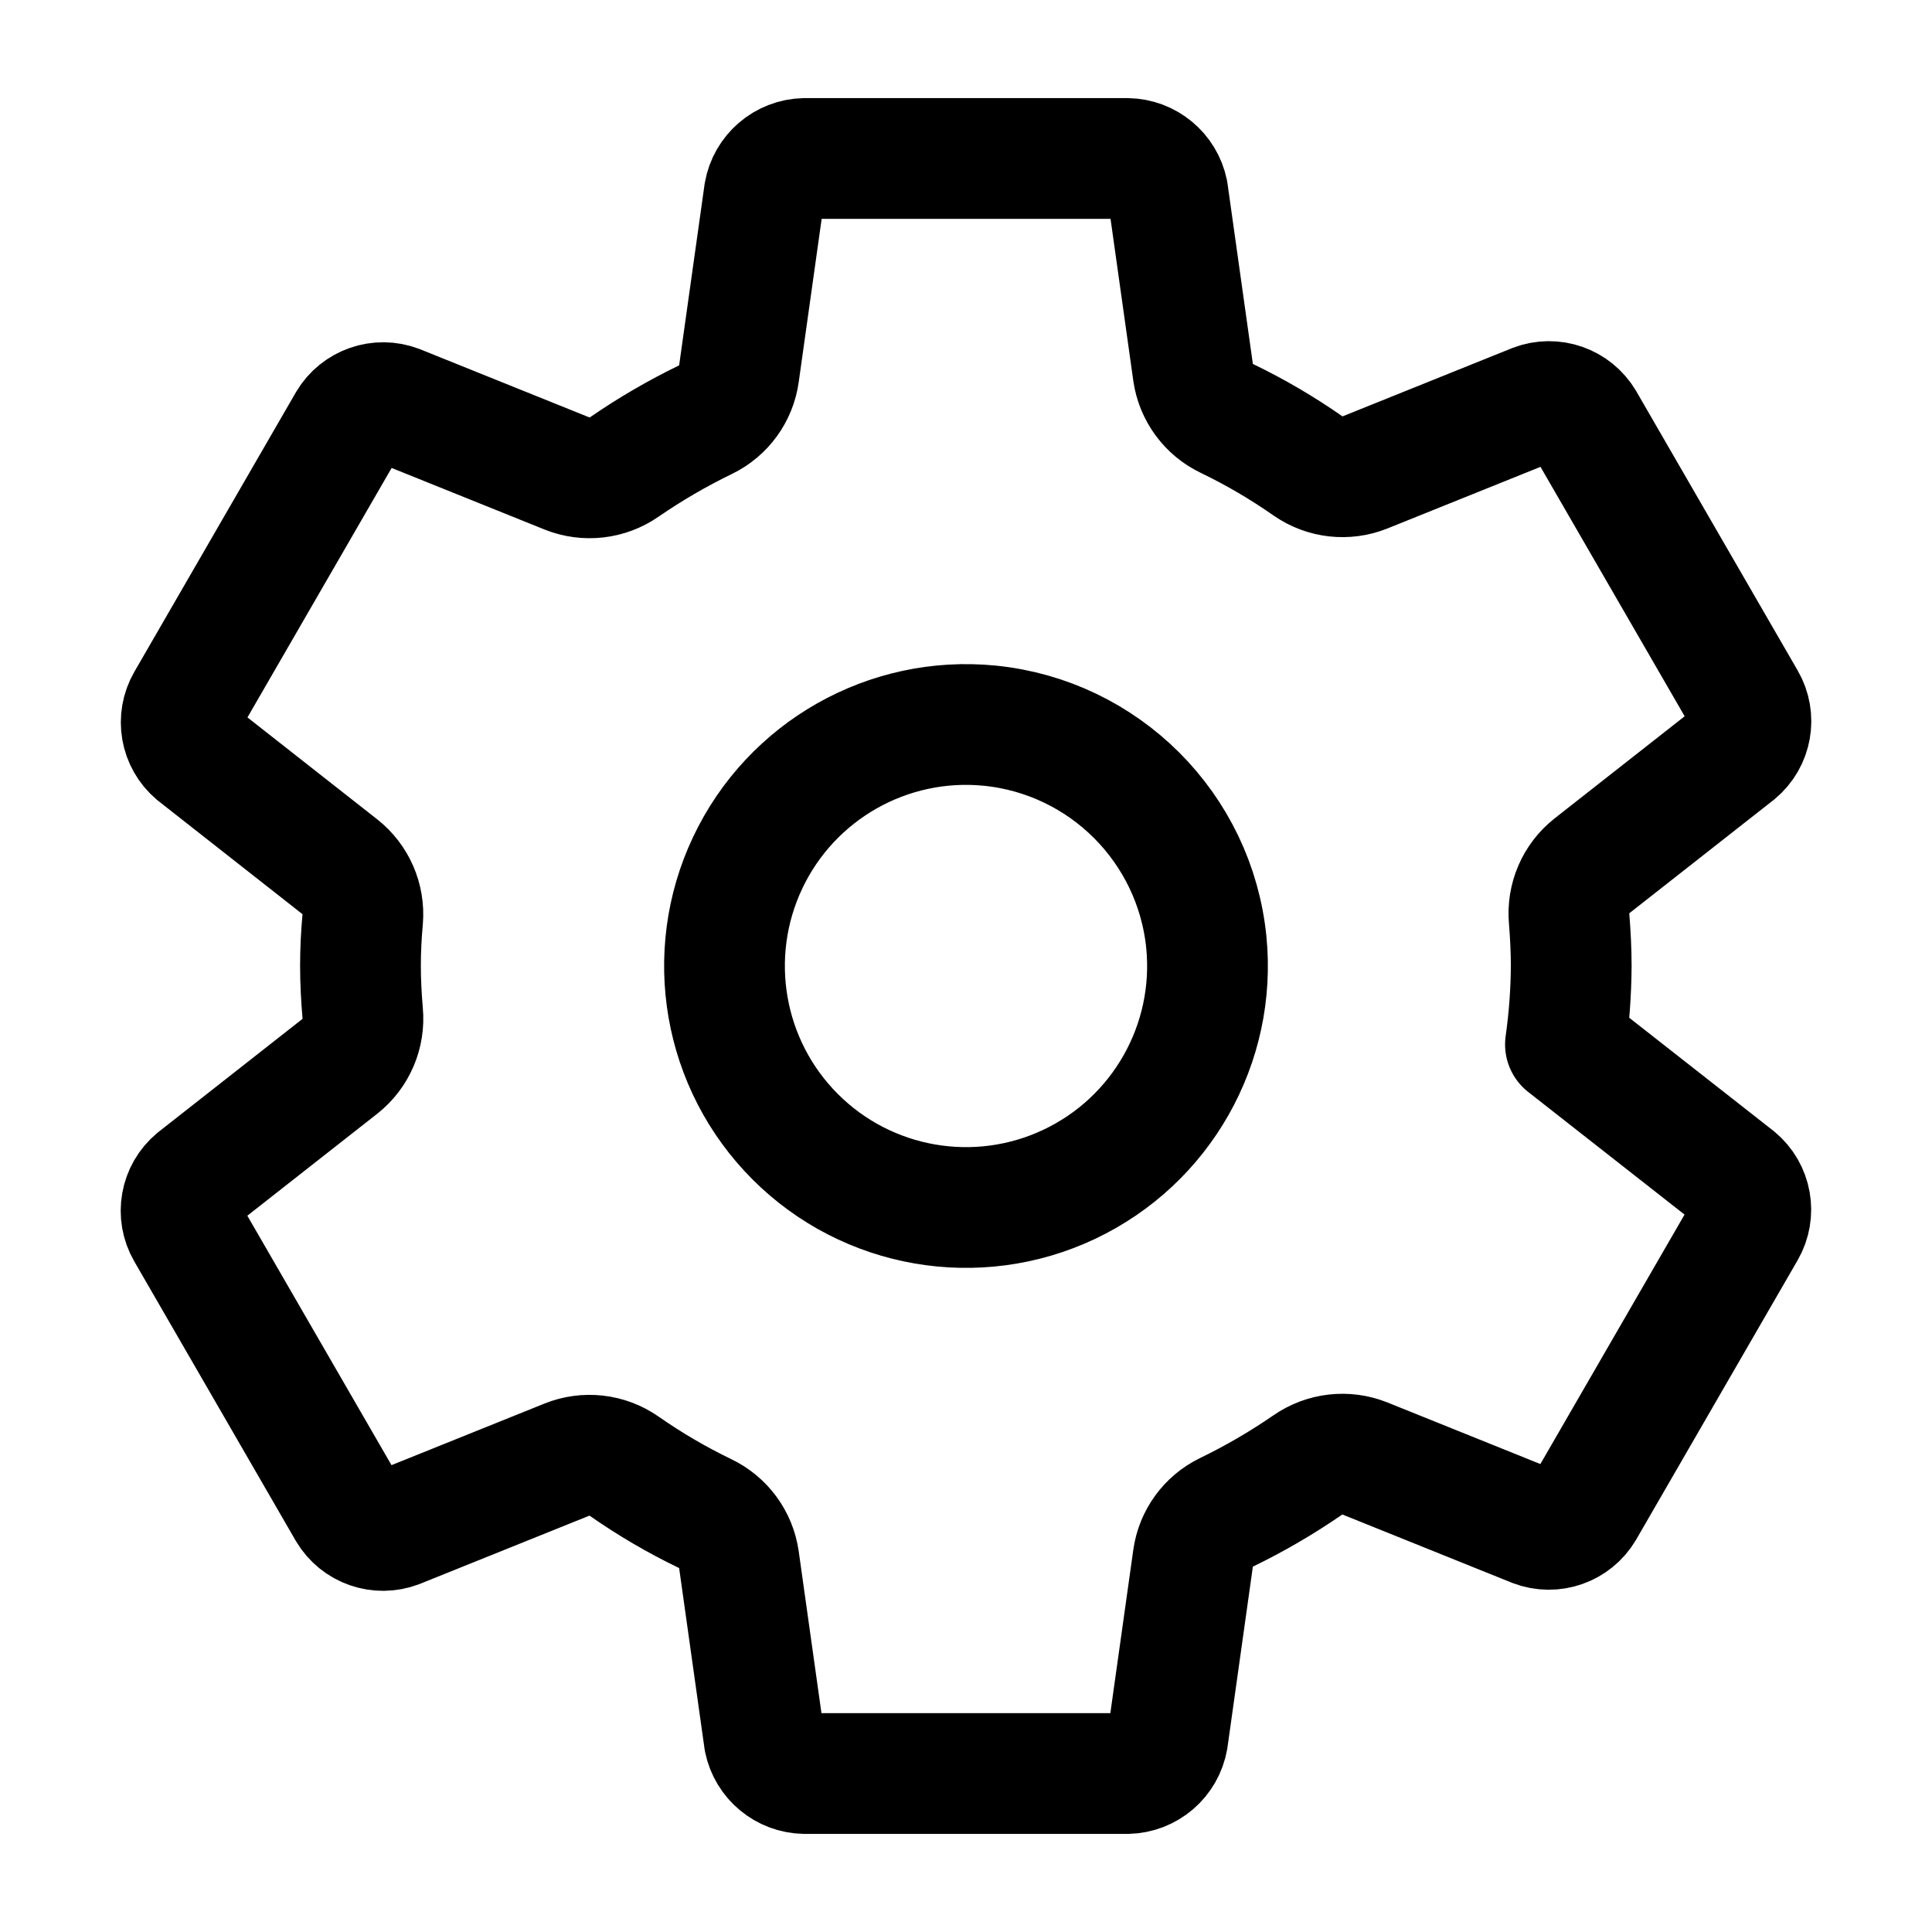
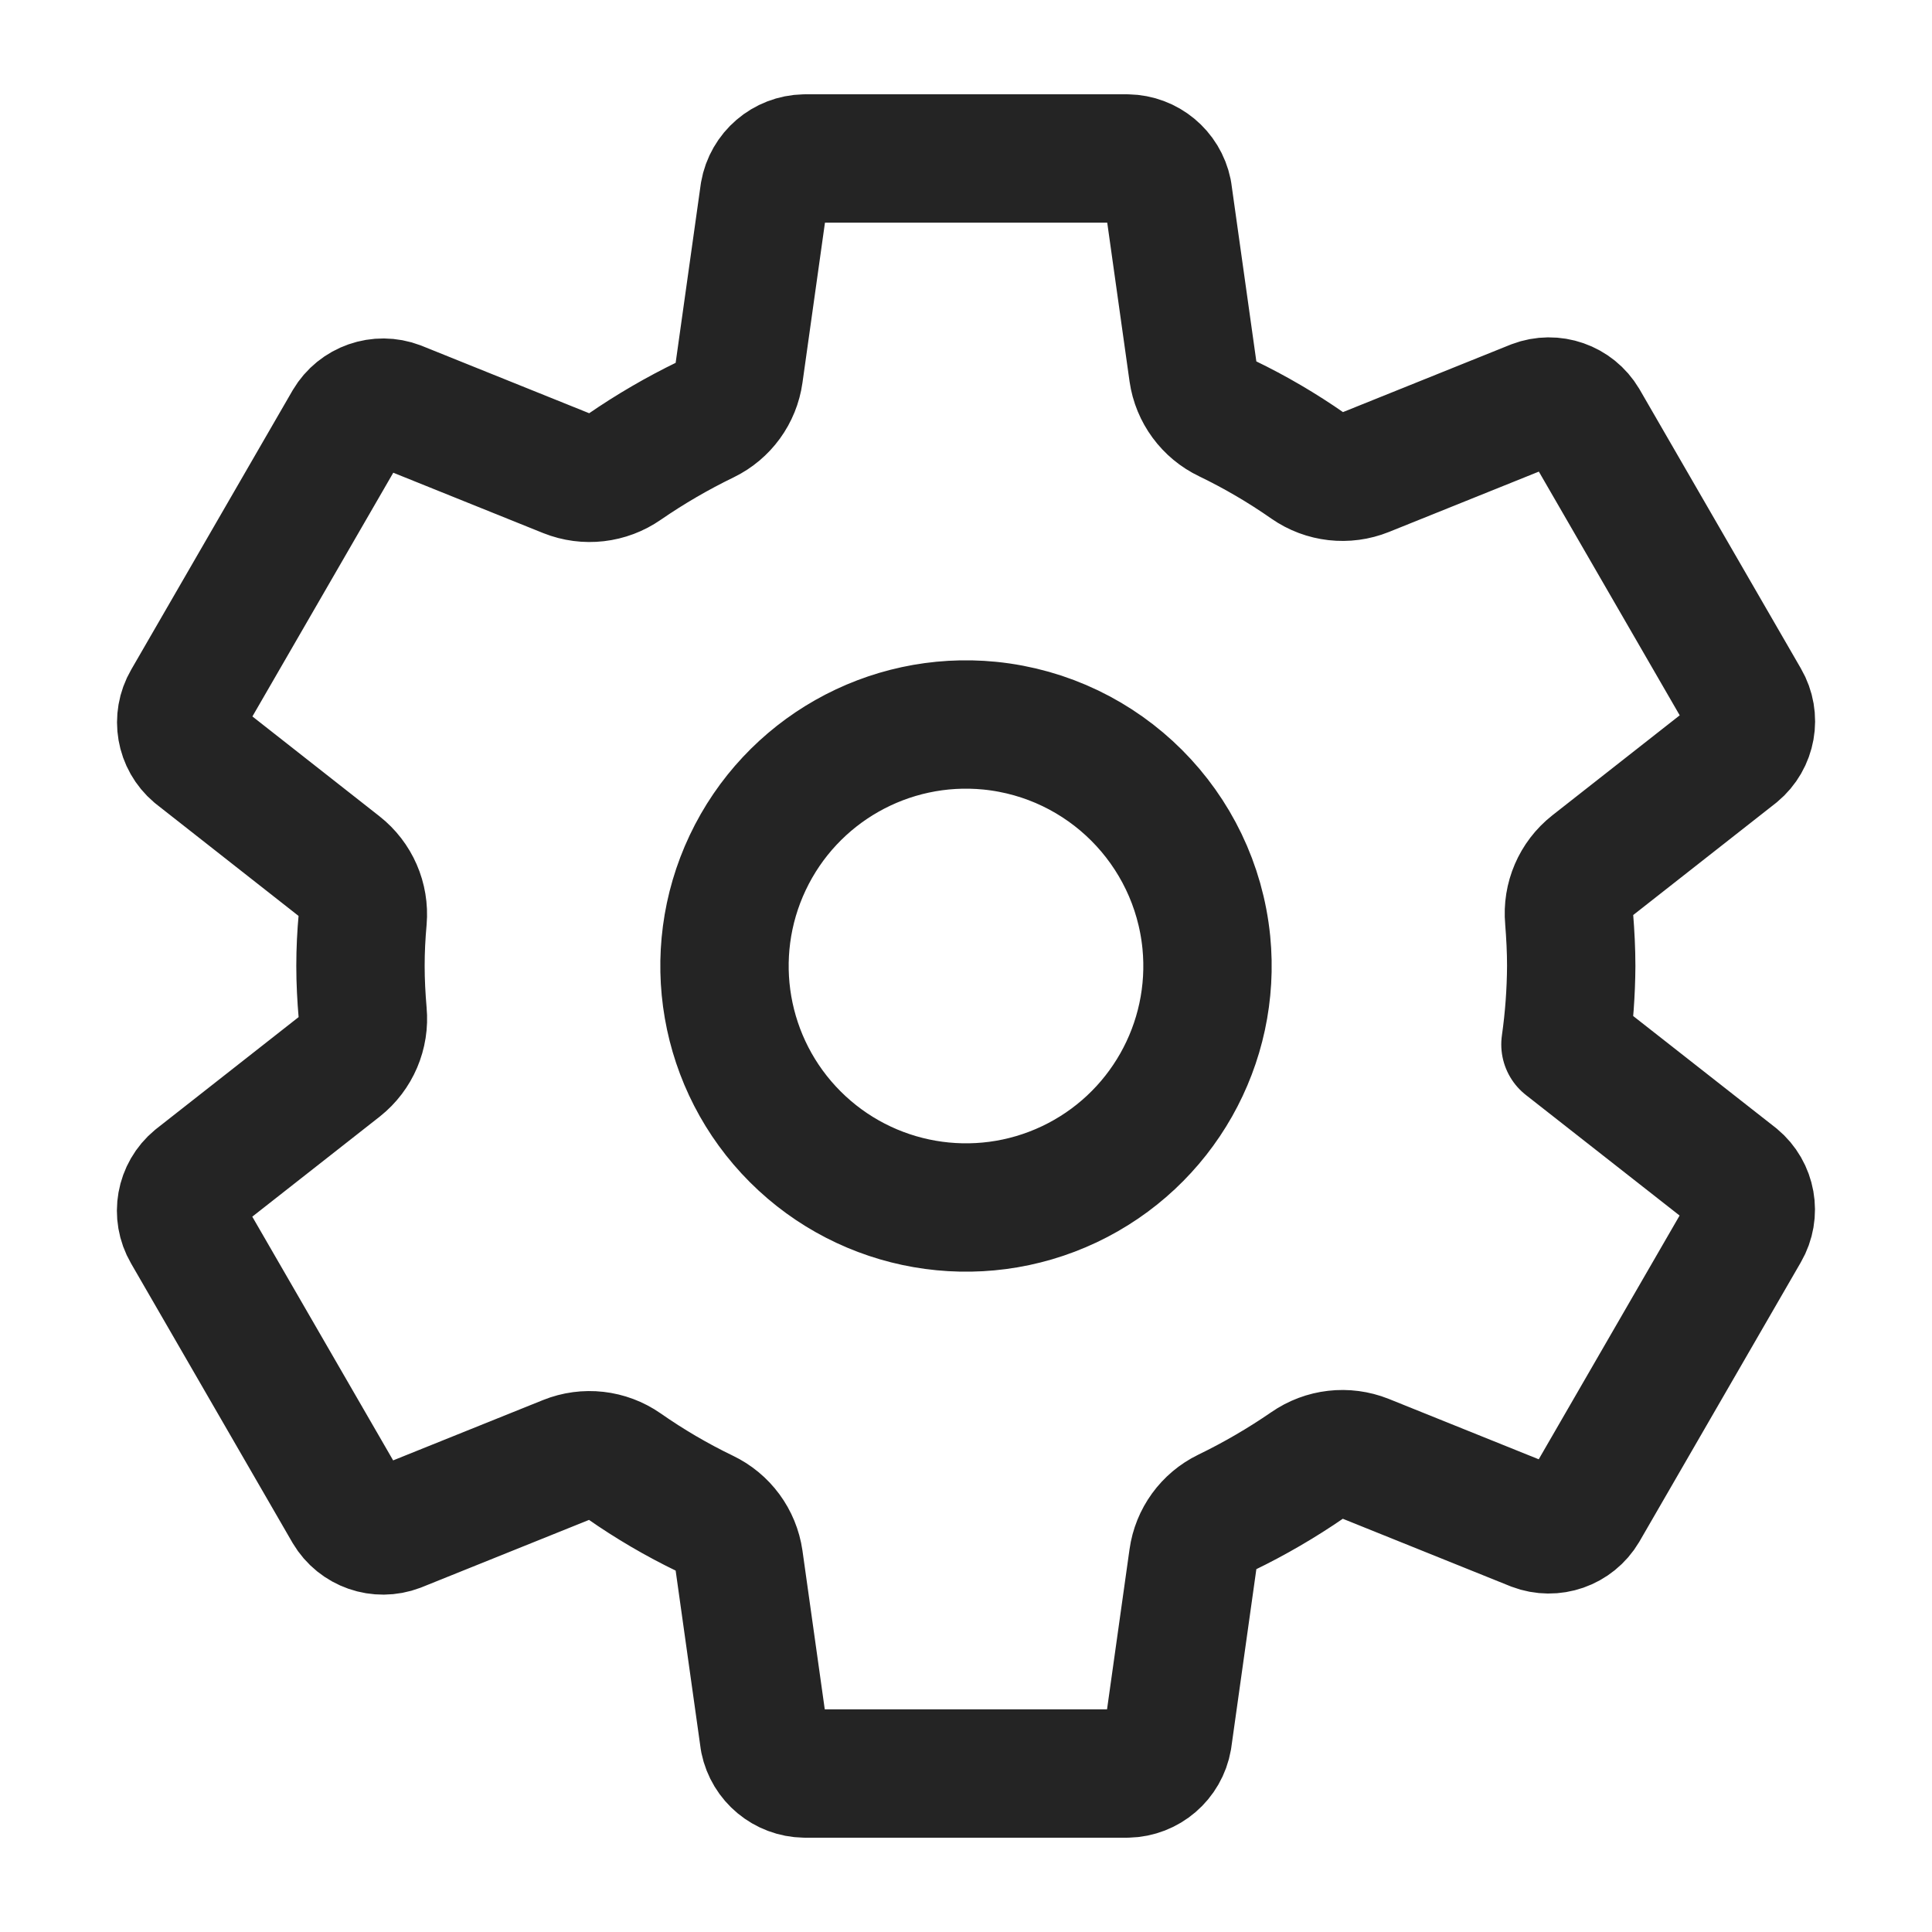
- <svg xmlns="http://www.w3.org/2000/svg" width="512" height="512" viewBox="0 0 512 512">
-   <path d="M262.29,192.31a64,64,0,1,0,57.4,57.4A64.13,64.13,0,0,0,262.29,192.31ZM416.39,256a154.34,154.34,0,0,1-1.53,20.79l45.21,35.46A10.81,10.81,0,0,1,462.52,326l-42.77,74a10.81,10.81,0,0,1-13.14,4.59l-44.9-18.08a16.11,16.11,0,0,0-15.17,1.75A164.48,164.48,0,0,1,325,400.8a15.94,15.94,0,0,0-8.82,12.14l-6.73,47.89A11.08,11.08,0,0,1,298.77,470H213.23a11.11,11.11,0,0,1-10.69-8.87l-6.72-47.82a16.07,16.07,0,0,0-9-12.22,155.3,155.3,0,0,1-21.46-12.57,16,16,0,0,0-15.11-1.71l-44.89,18.07a10.81,10.81,0,0,1-13.14-4.58l-42.77-74a10.8,10.8,0,0,1,2.45-13.75l38.21-30a16.05,16.05,0,0,0,6-14.08c-.36-4.17-.58-8.33-.58-12.5s.21-8.27.58-12.35a16,16,0,0,0-6.07-13.94l-38.19-30A10.81,10.81,0,0,1,49.48,186l42.77-74a10.81,10.81,0,0,1,13.14-4.59l44.9,18.08a16.11,16.11,0,0,0,15.17-1.75A164.48,164.48,0,0,1,187,111.2a15.94,15.94,0,0,0,8.82-12.14l6.73-47.89A11.08,11.08,0,0,1,213.23,42h85.54a11.11,11.11,0,0,1,10.69,8.87l6.72,47.82a16.07,16.07,0,0,0,9,12.22,155.3,155.3,0,0,1,21.46,12.57,16,16,0,0,0,15.11,1.71l44.89-18.07a10.81,10.81,0,0,1,13.14,4.58l42.77,74a10.8,10.8,0,0,1-2.45,13.75l-38.21,30a16.05,16.05,0,0,0-6.05,14.08C416.17,247.67,416.39,251.83,416.39,256Z" style="fill:none;stroke:#000;stroke-linecap:round;stroke-linejoin:round;stroke-width:32px" />
+ <svg xmlns="http://www.w3.org/2000/svg" width="512" height="512" viewBox="0 0 512 512" version="1.1" id="svg1420">
+   <defs id="defs1424" />
+   <path d="M262.29,192.31a64,64,0,1,0,57.4,57.4A64.13,64.13,0,0,0,262.29,192.31ZM416.39,256a154.34,154.34,0,0,1-1.53,20.79l45.21,35.46A10.81,10.81,0,0,1,462.52,326l-42.77,74a10.81,10.81,0,0,1-13.14,4.59l-44.9-18.08a16.11,16.11,0,0,0-15.17,1.75A164.48,164.48,0,0,1,325,400.8a15.94,15.94,0,0,0-8.82,12.14l-6.73,47.89A11.08,11.08,0,0,1,298.77,470H213.23a11.11,11.11,0,0,1-10.69-8.87l-6.72-47.82a16.07,16.07,0,0,0-9-12.22,155.3,155.3,0,0,1-21.46-12.57,16,16,0,0,0-15.11-1.71l-44.89,18.07a10.81,10.81,0,0,1-13.14-4.58l-42.77-74a10.8,10.8,0,0,1,2.45-13.75l38.21-30a16.05,16.05,0,0,0,6-14.08c-.36-4.17-.58-8.33-.58-12.5s.21-8.27.58-12.35a16,16,0,0,0-6.07-13.94l-38.19-30A10.81,10.81,0,0,1,49.48,186l42.77-74a10.81,10.81,0,0,1,13.14-4.59l44.9,18.08a16.11,16.11,0,0,0,15.17-1.75A164.48,164.48,0,0,1,187,111.2a15.94,15.94,0,0,0,8.82-12.14l6.73-47.89A11.08,11.08,0,0,1,213.23,42h85.54a11.11,11.11,0,0,1,10.69,8.87l6.72,47.82a16.07,16.07,0,0,0,9,12.22,155.3,155.3,0,0,1,21.46,12.57,16,16,0,0,0,15.11,1.71l44.89-18.07a10.81,10.81,0,0,1,13.14,4.58l42.77,74a10.8,10.8,0,0,1-2.45,13.75l-38.21,30a16.05,16.05,0,0,0-6.05,14.08C416.17,247.67,416.39,251.83,416.39,256Z" style="fill:none;stroke:#000000;stroke-linecap:round;stroke-linejoin:round;stroke-width:34.016;stroke-miterlimit:4;stroke-dasharray:none;fill-opacity:1;stroke-opacity:0.859" id="path1418" />
</svg>
